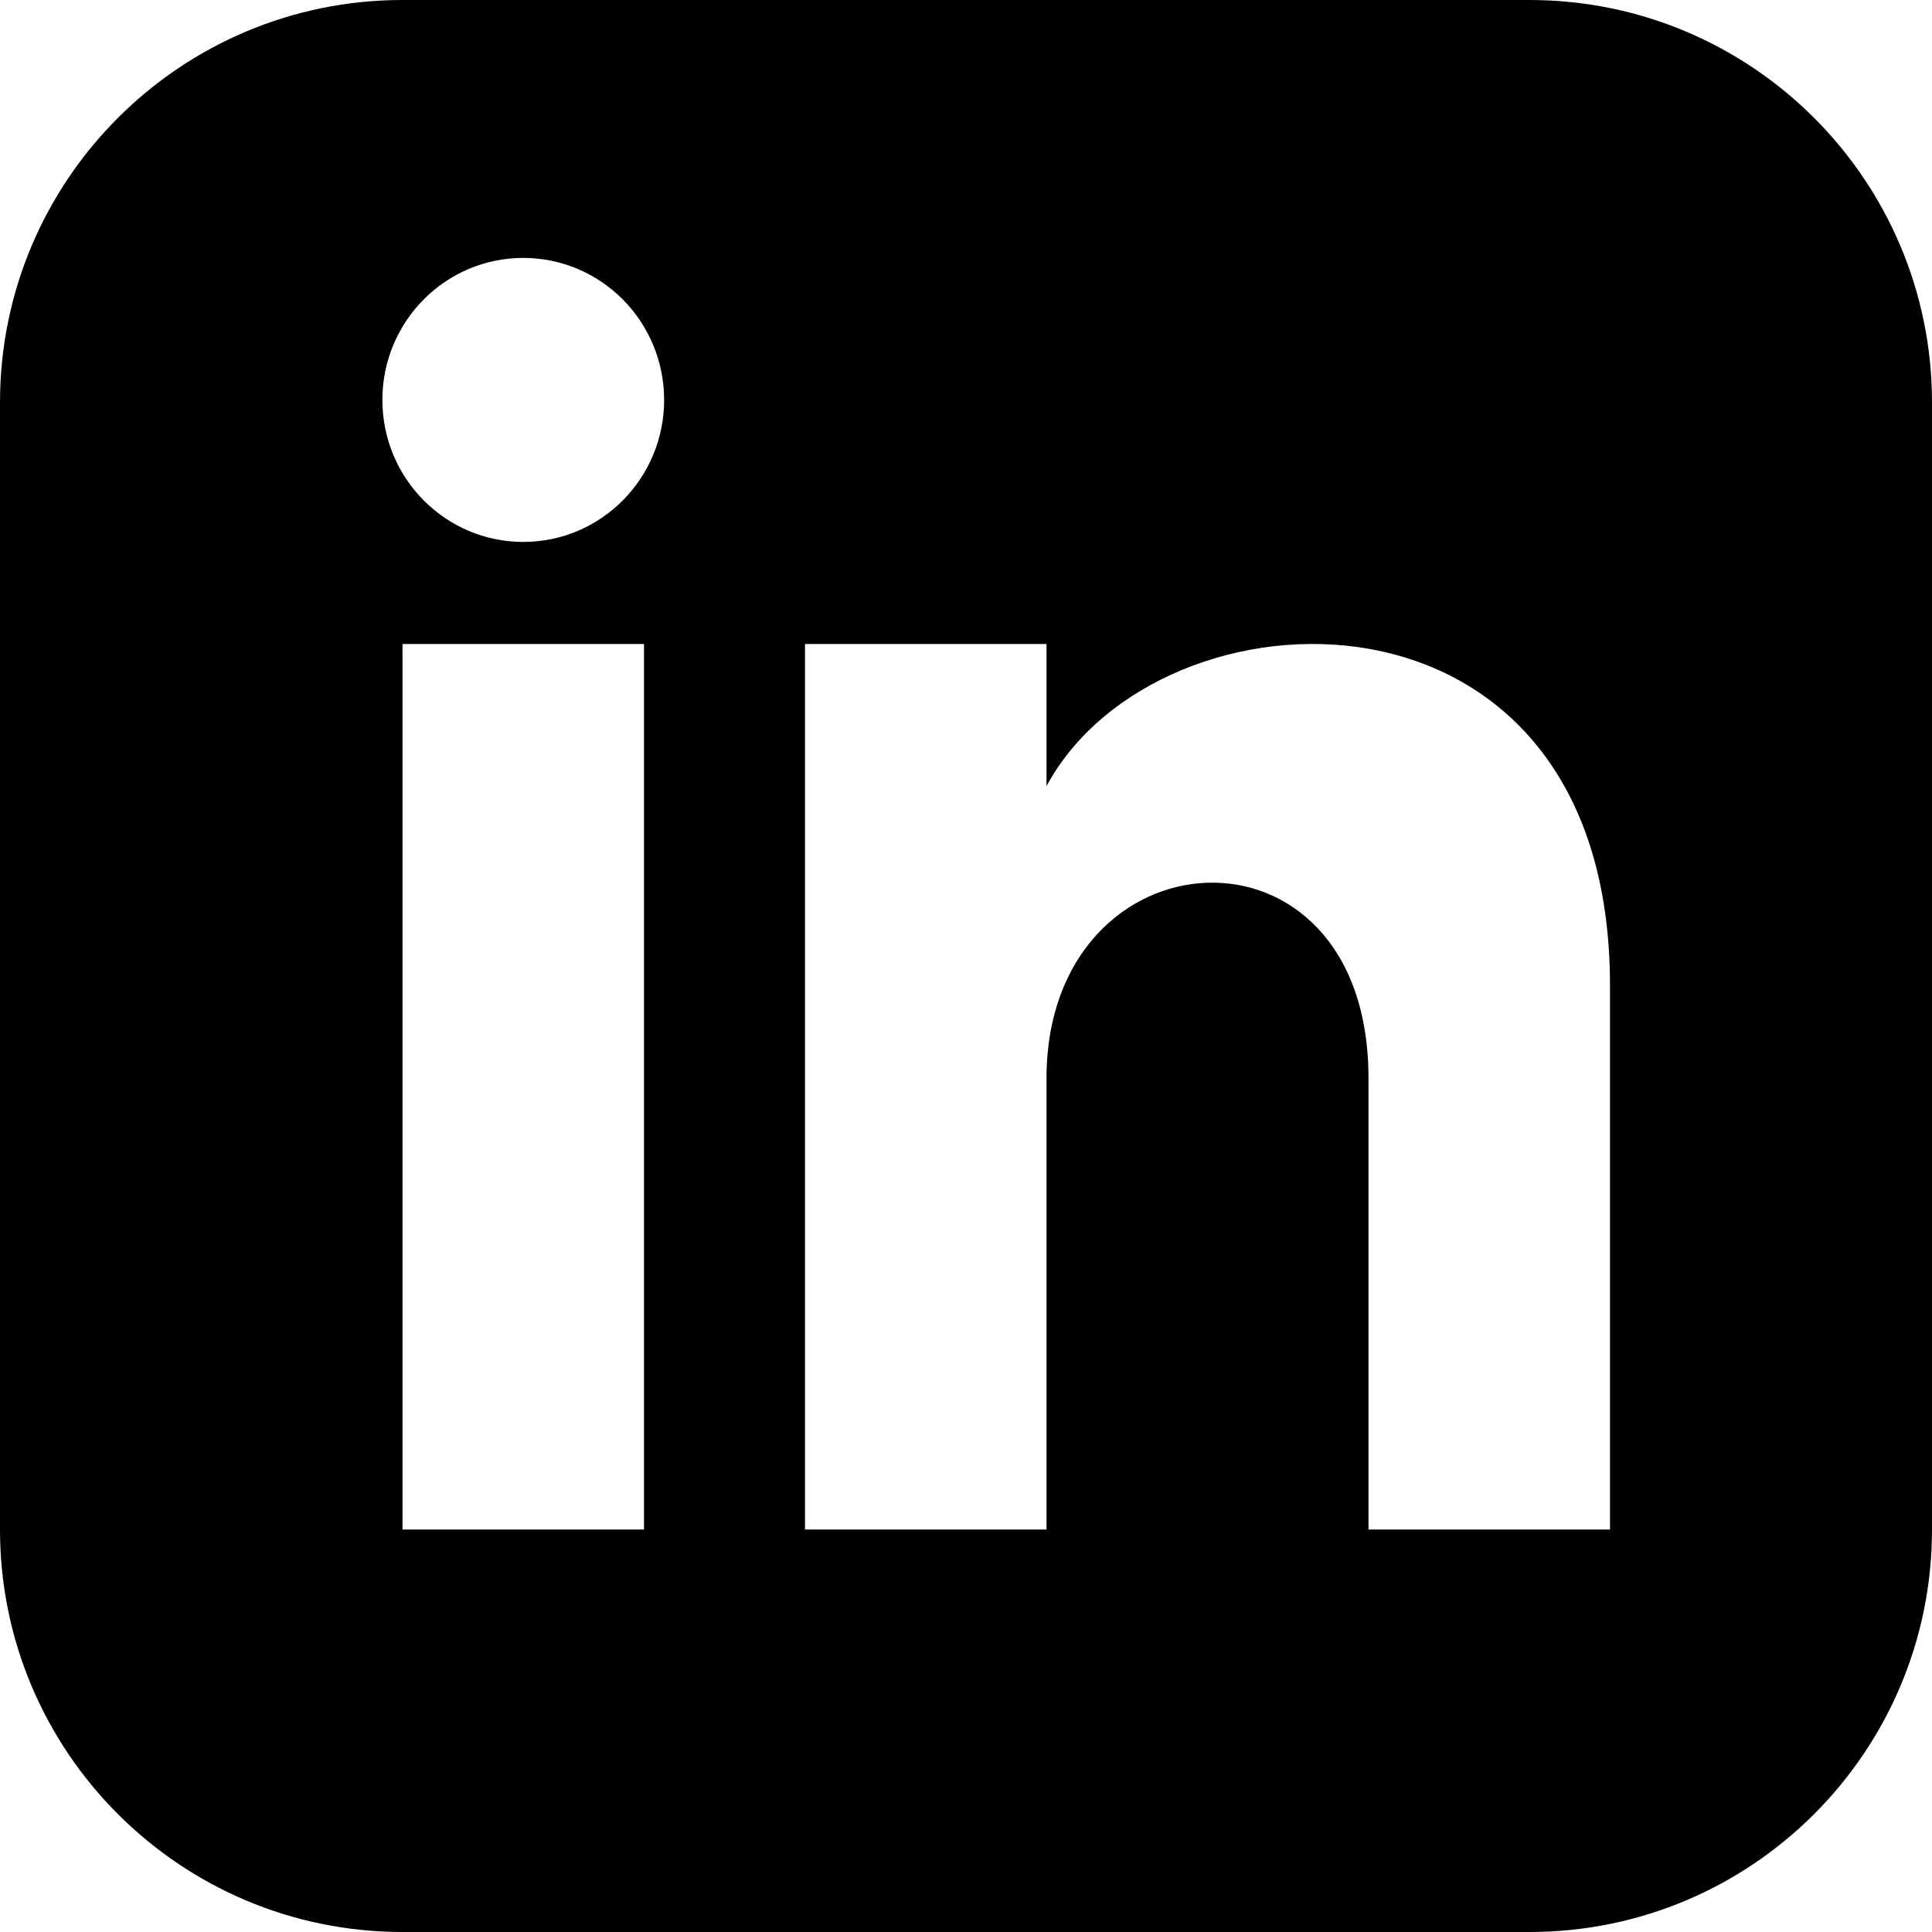
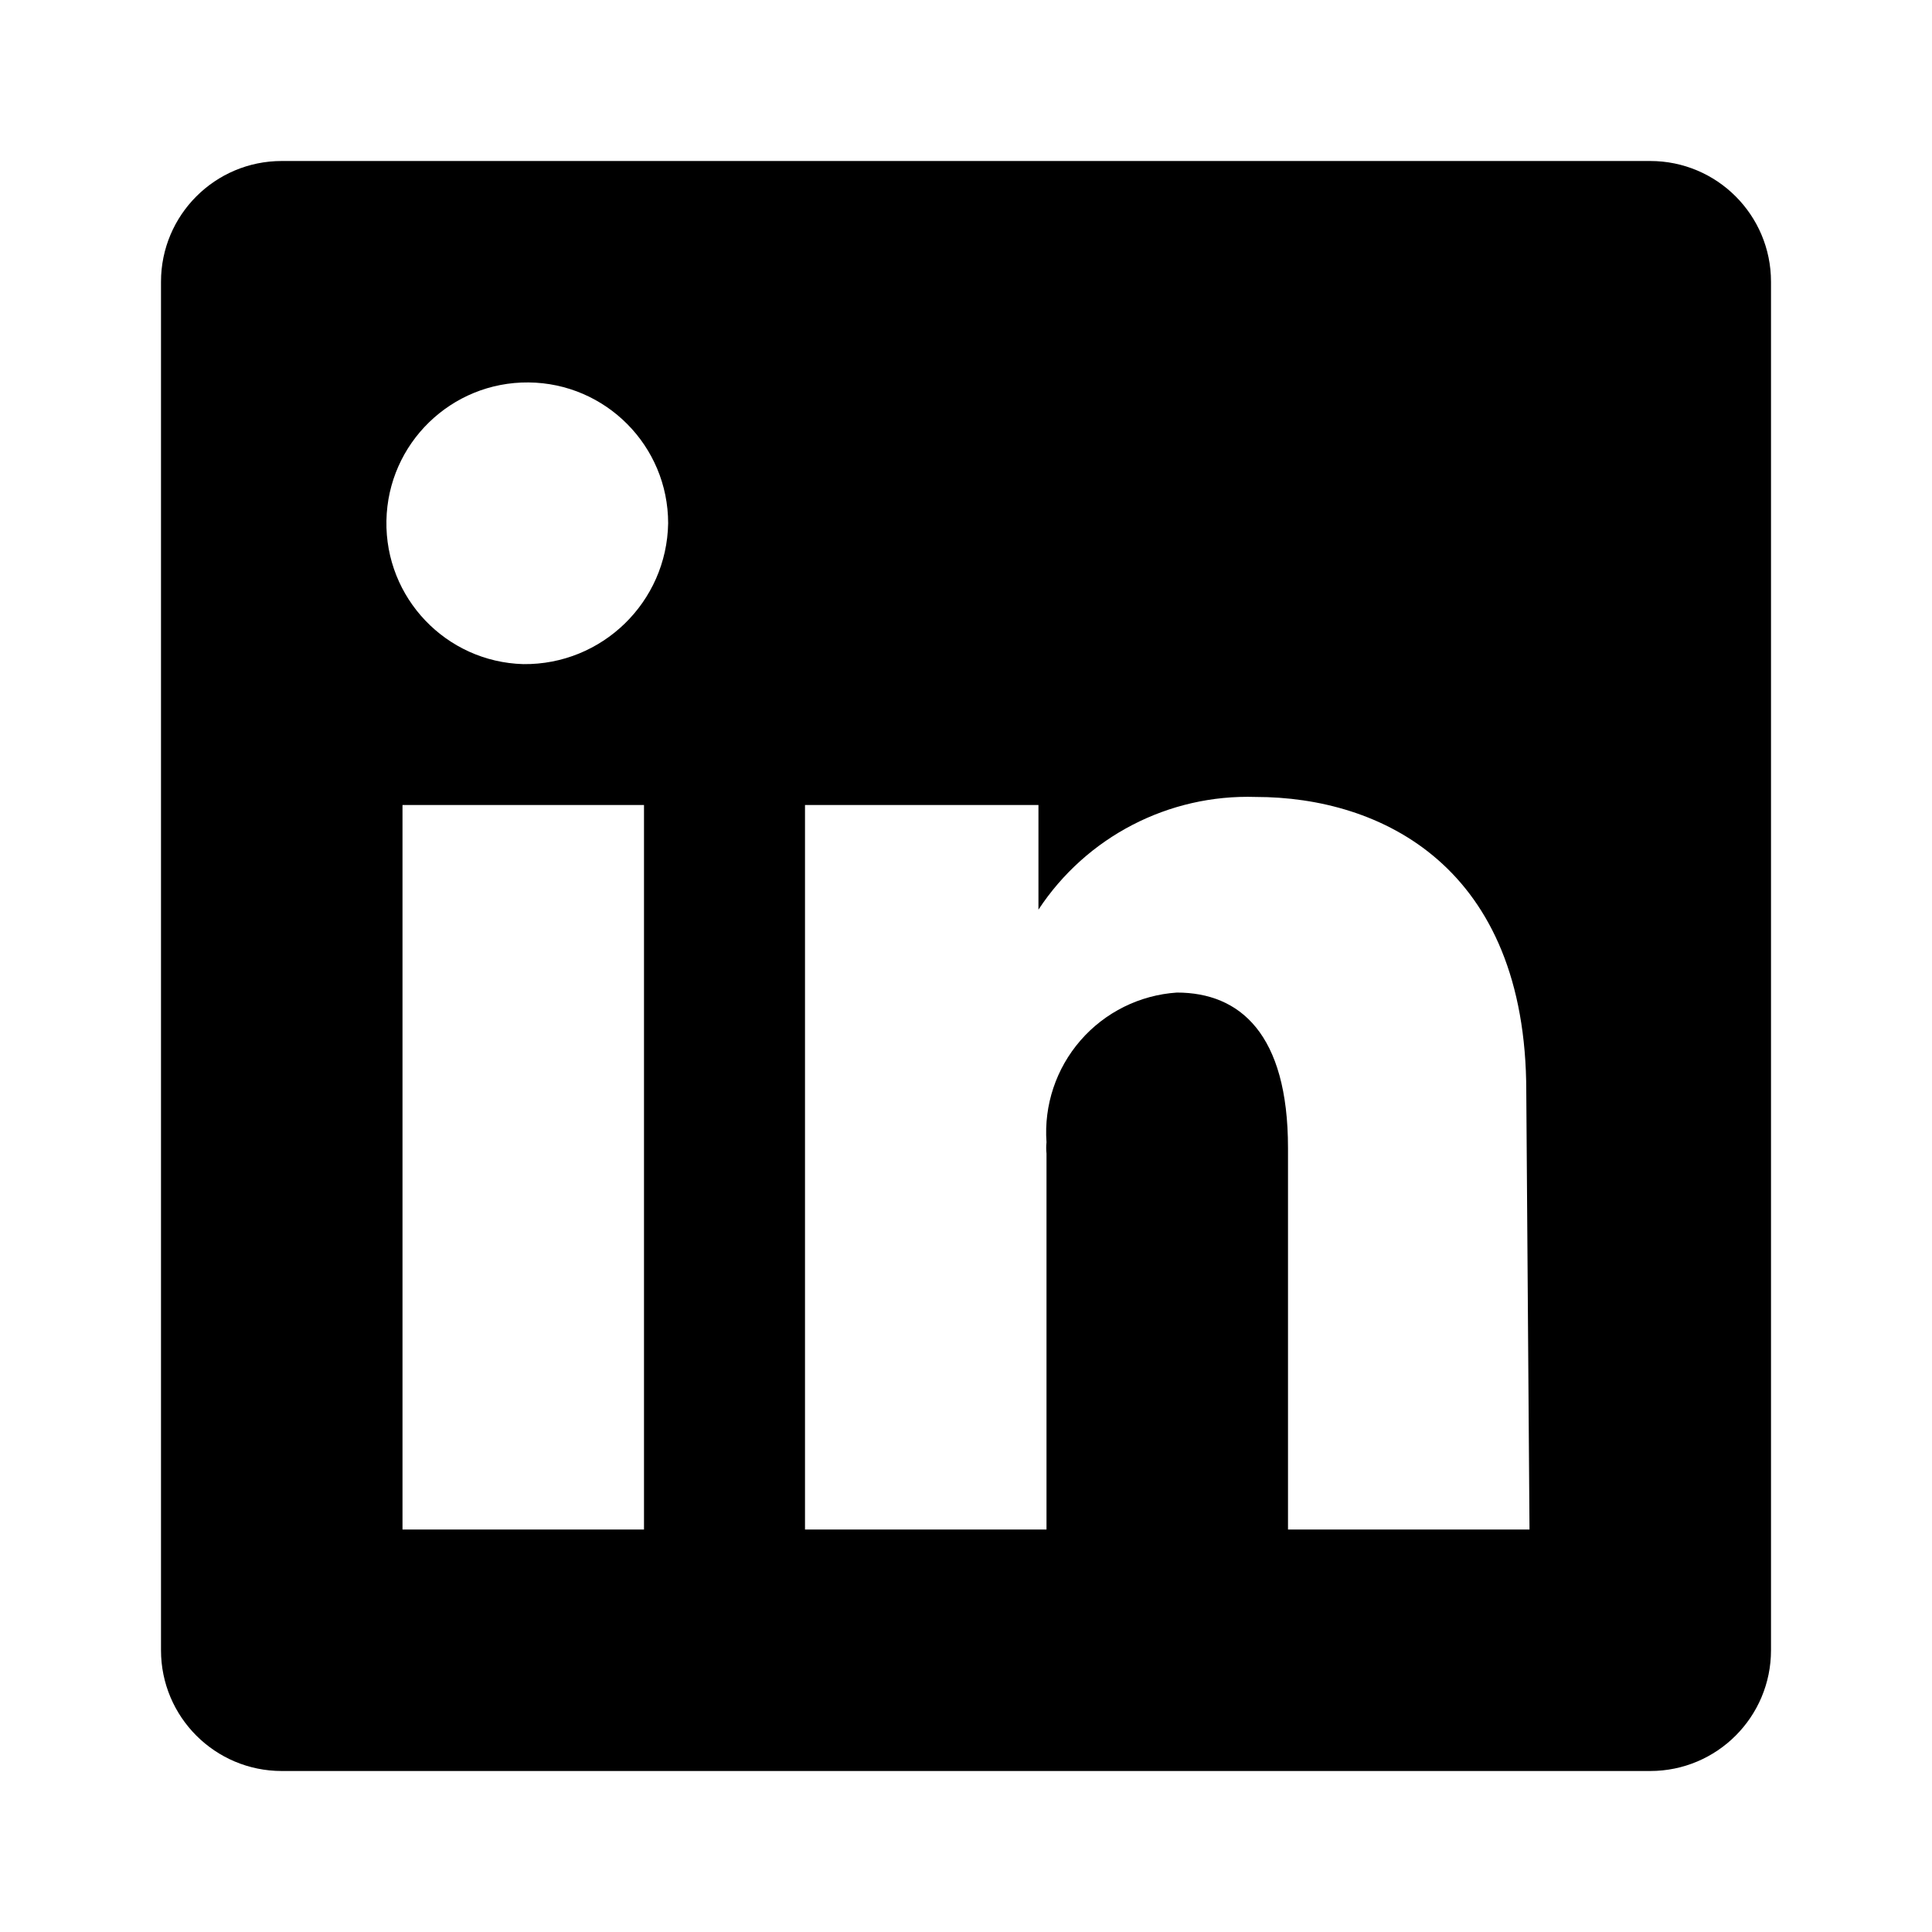
- <svg xmlns="http://www.w3.org/2000/svg" width="24" height="24" viewBox="0 0 24 24">
-   <path d="M19 0h-14c-2.761 0-5 2.239-5 5v14c0 2.761 2.239 5 5 5h14c2.762 0 5-2.239 5-5v-14c0-2.761-2.238-5-5-5zm-11 19h-3v-11h3v11zm-1.5-12.268c-.966 0-1.75-.79-1.75-1.764s.784-1.764 1.75-1.764 1.75.79 1.75 1.764-.783 1.764-1.75 1.764zm13.5 12.268h-3v-5.604c0-3.368-4-3.113-4 0v5.604h-3v-11h3v1.765c1.396-2.586 7-2.777 7 2.476v6.759z" />
+ <svg xmlns="http://www.w3.org/2000/svg" viewBox="0 0 24 24" fill="currentColor">
+   <path d="M20.5 2h-17A1.5 1.5 0 002 3.5v17A1.5 1.5 0 003.5 22h17a1.5 1.5 0 001.5-1.5v-17A1.5 1.5 0 0020.5 2zM8 19H5v-9h3zM6.5 8.25A1.75 1.75 0 118.3 6.5a1.78 1.78 0 01-1.8 1.75zM19 19h-3v-4.74c0-1.42-.6-1.93-1.38-1.93A1.74 1.74 0 0013 14.19a.66.66 0 000 .14V19h-3v-9h2.9v1.3a3.11 3.11 0 012.7-1.4c1.55 0 3.36.86 3.36 3.66z" />
</svg>
